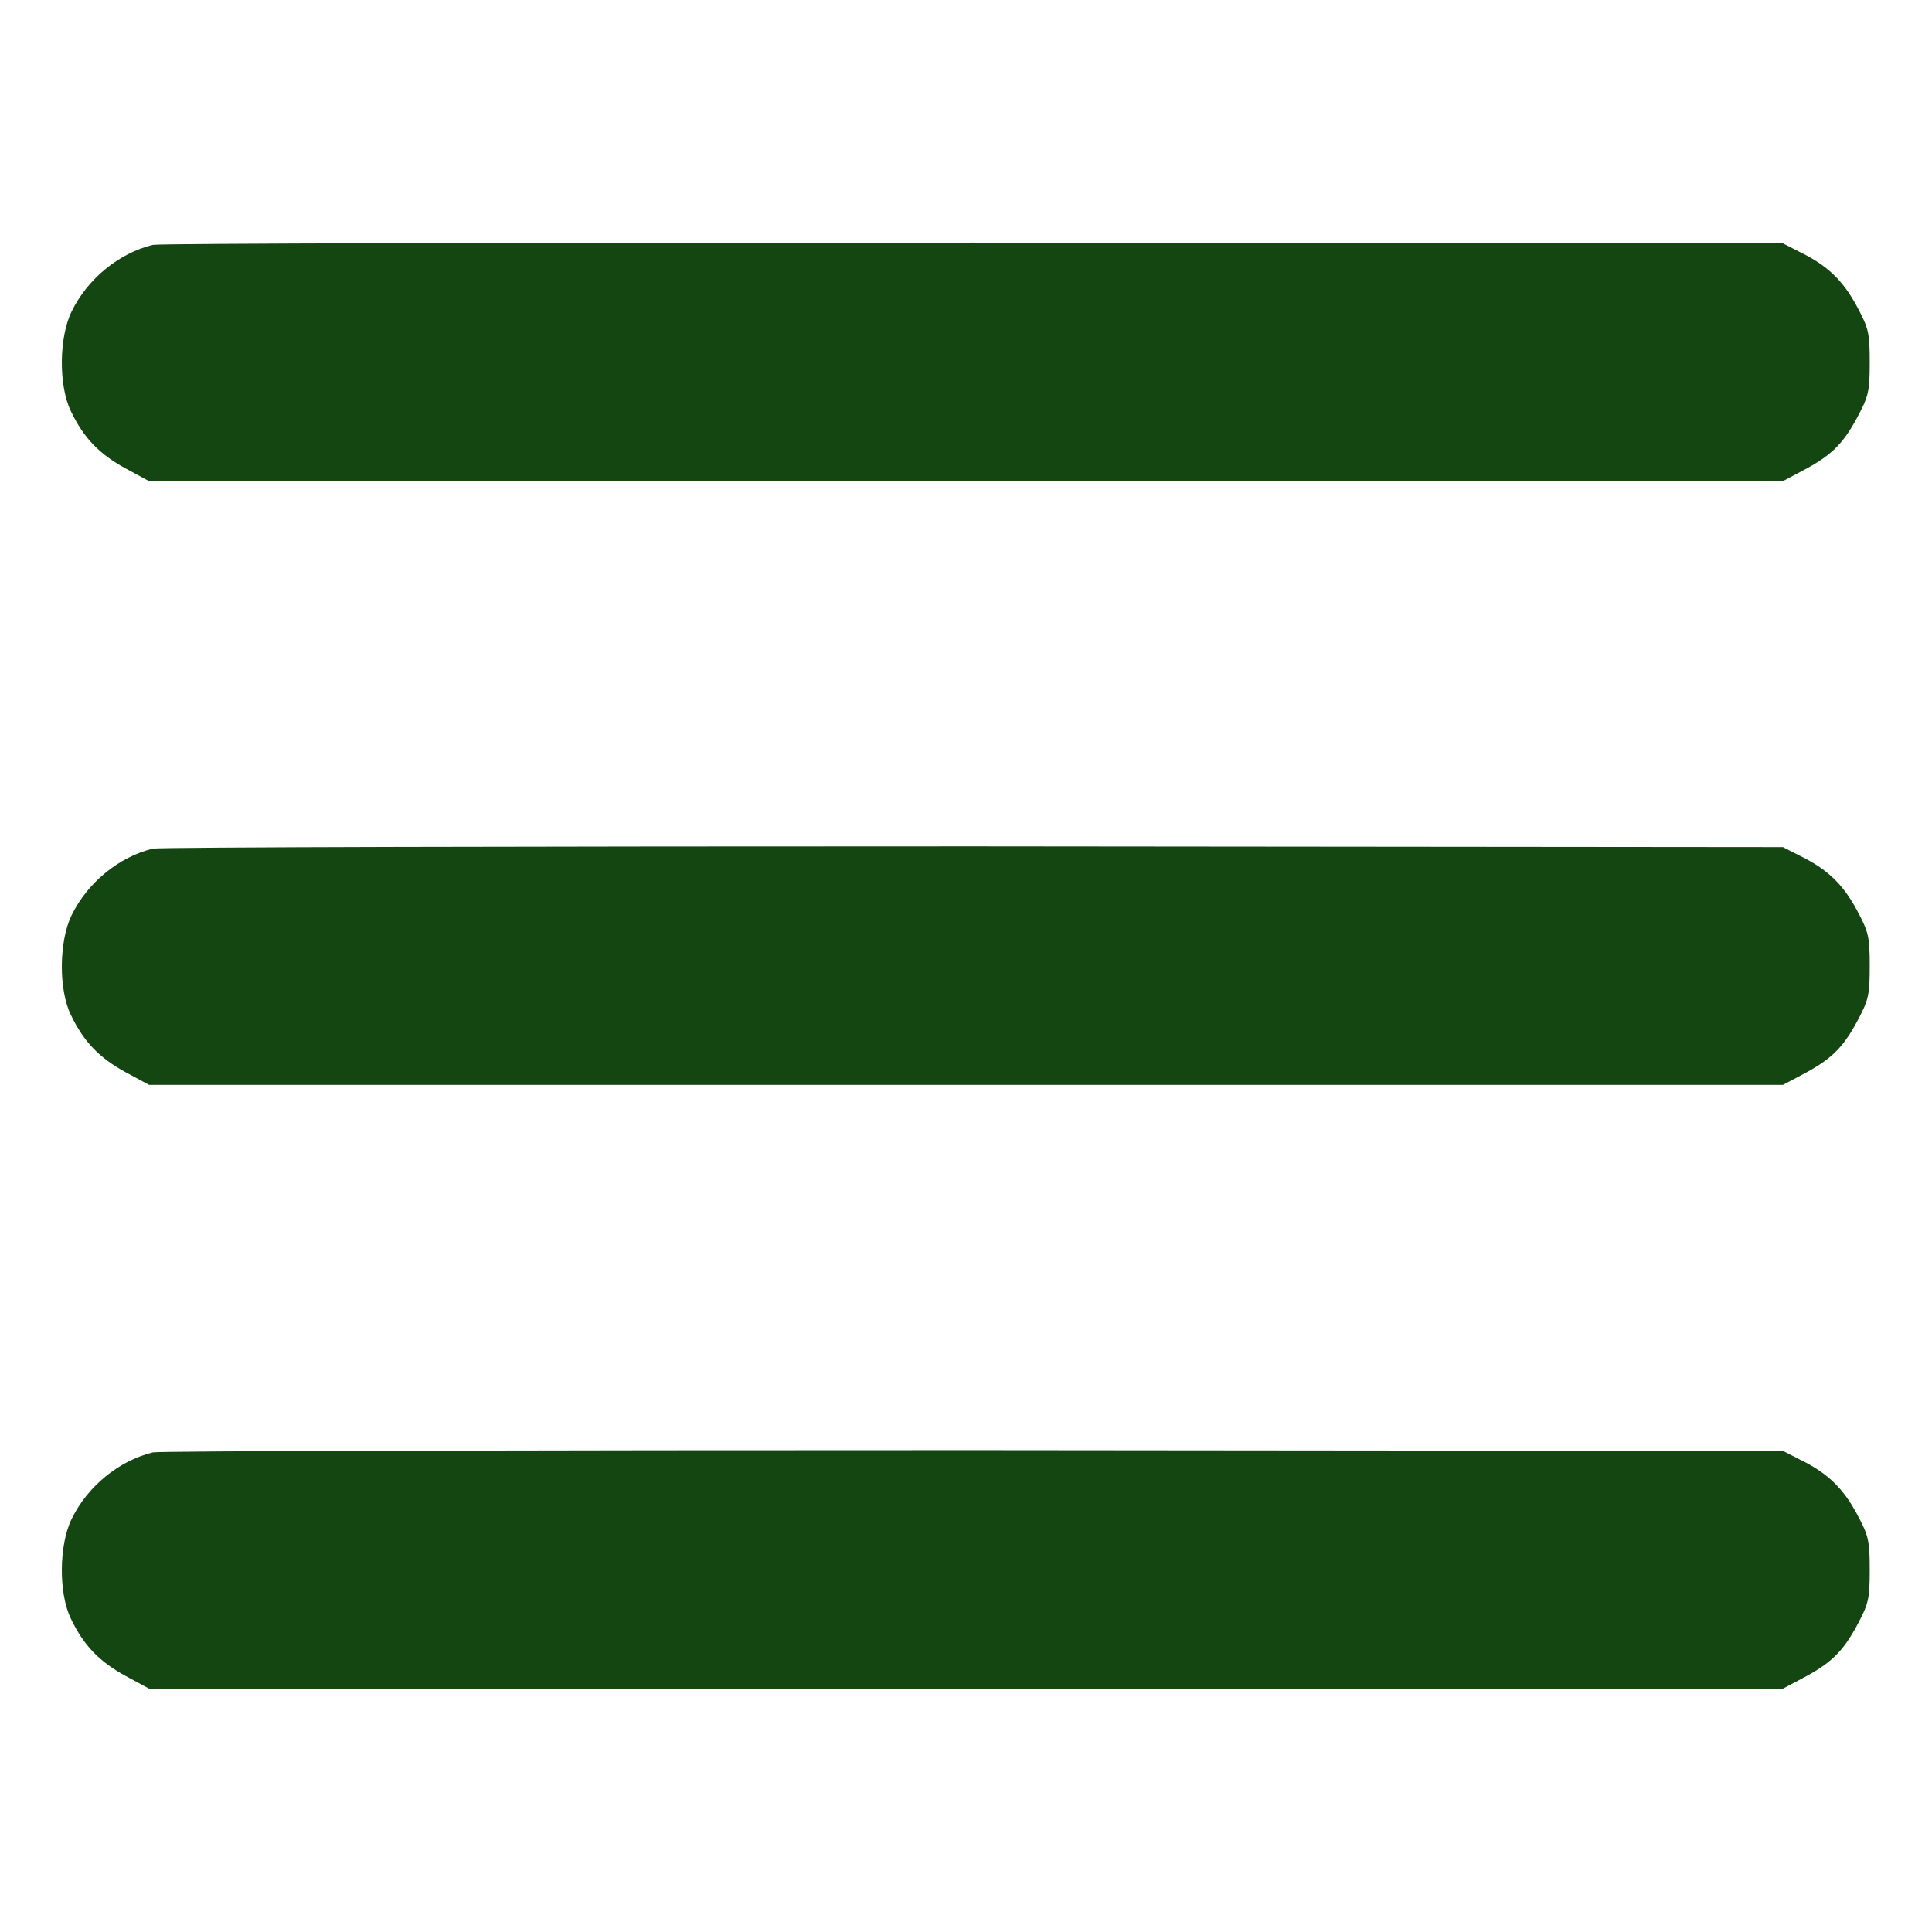
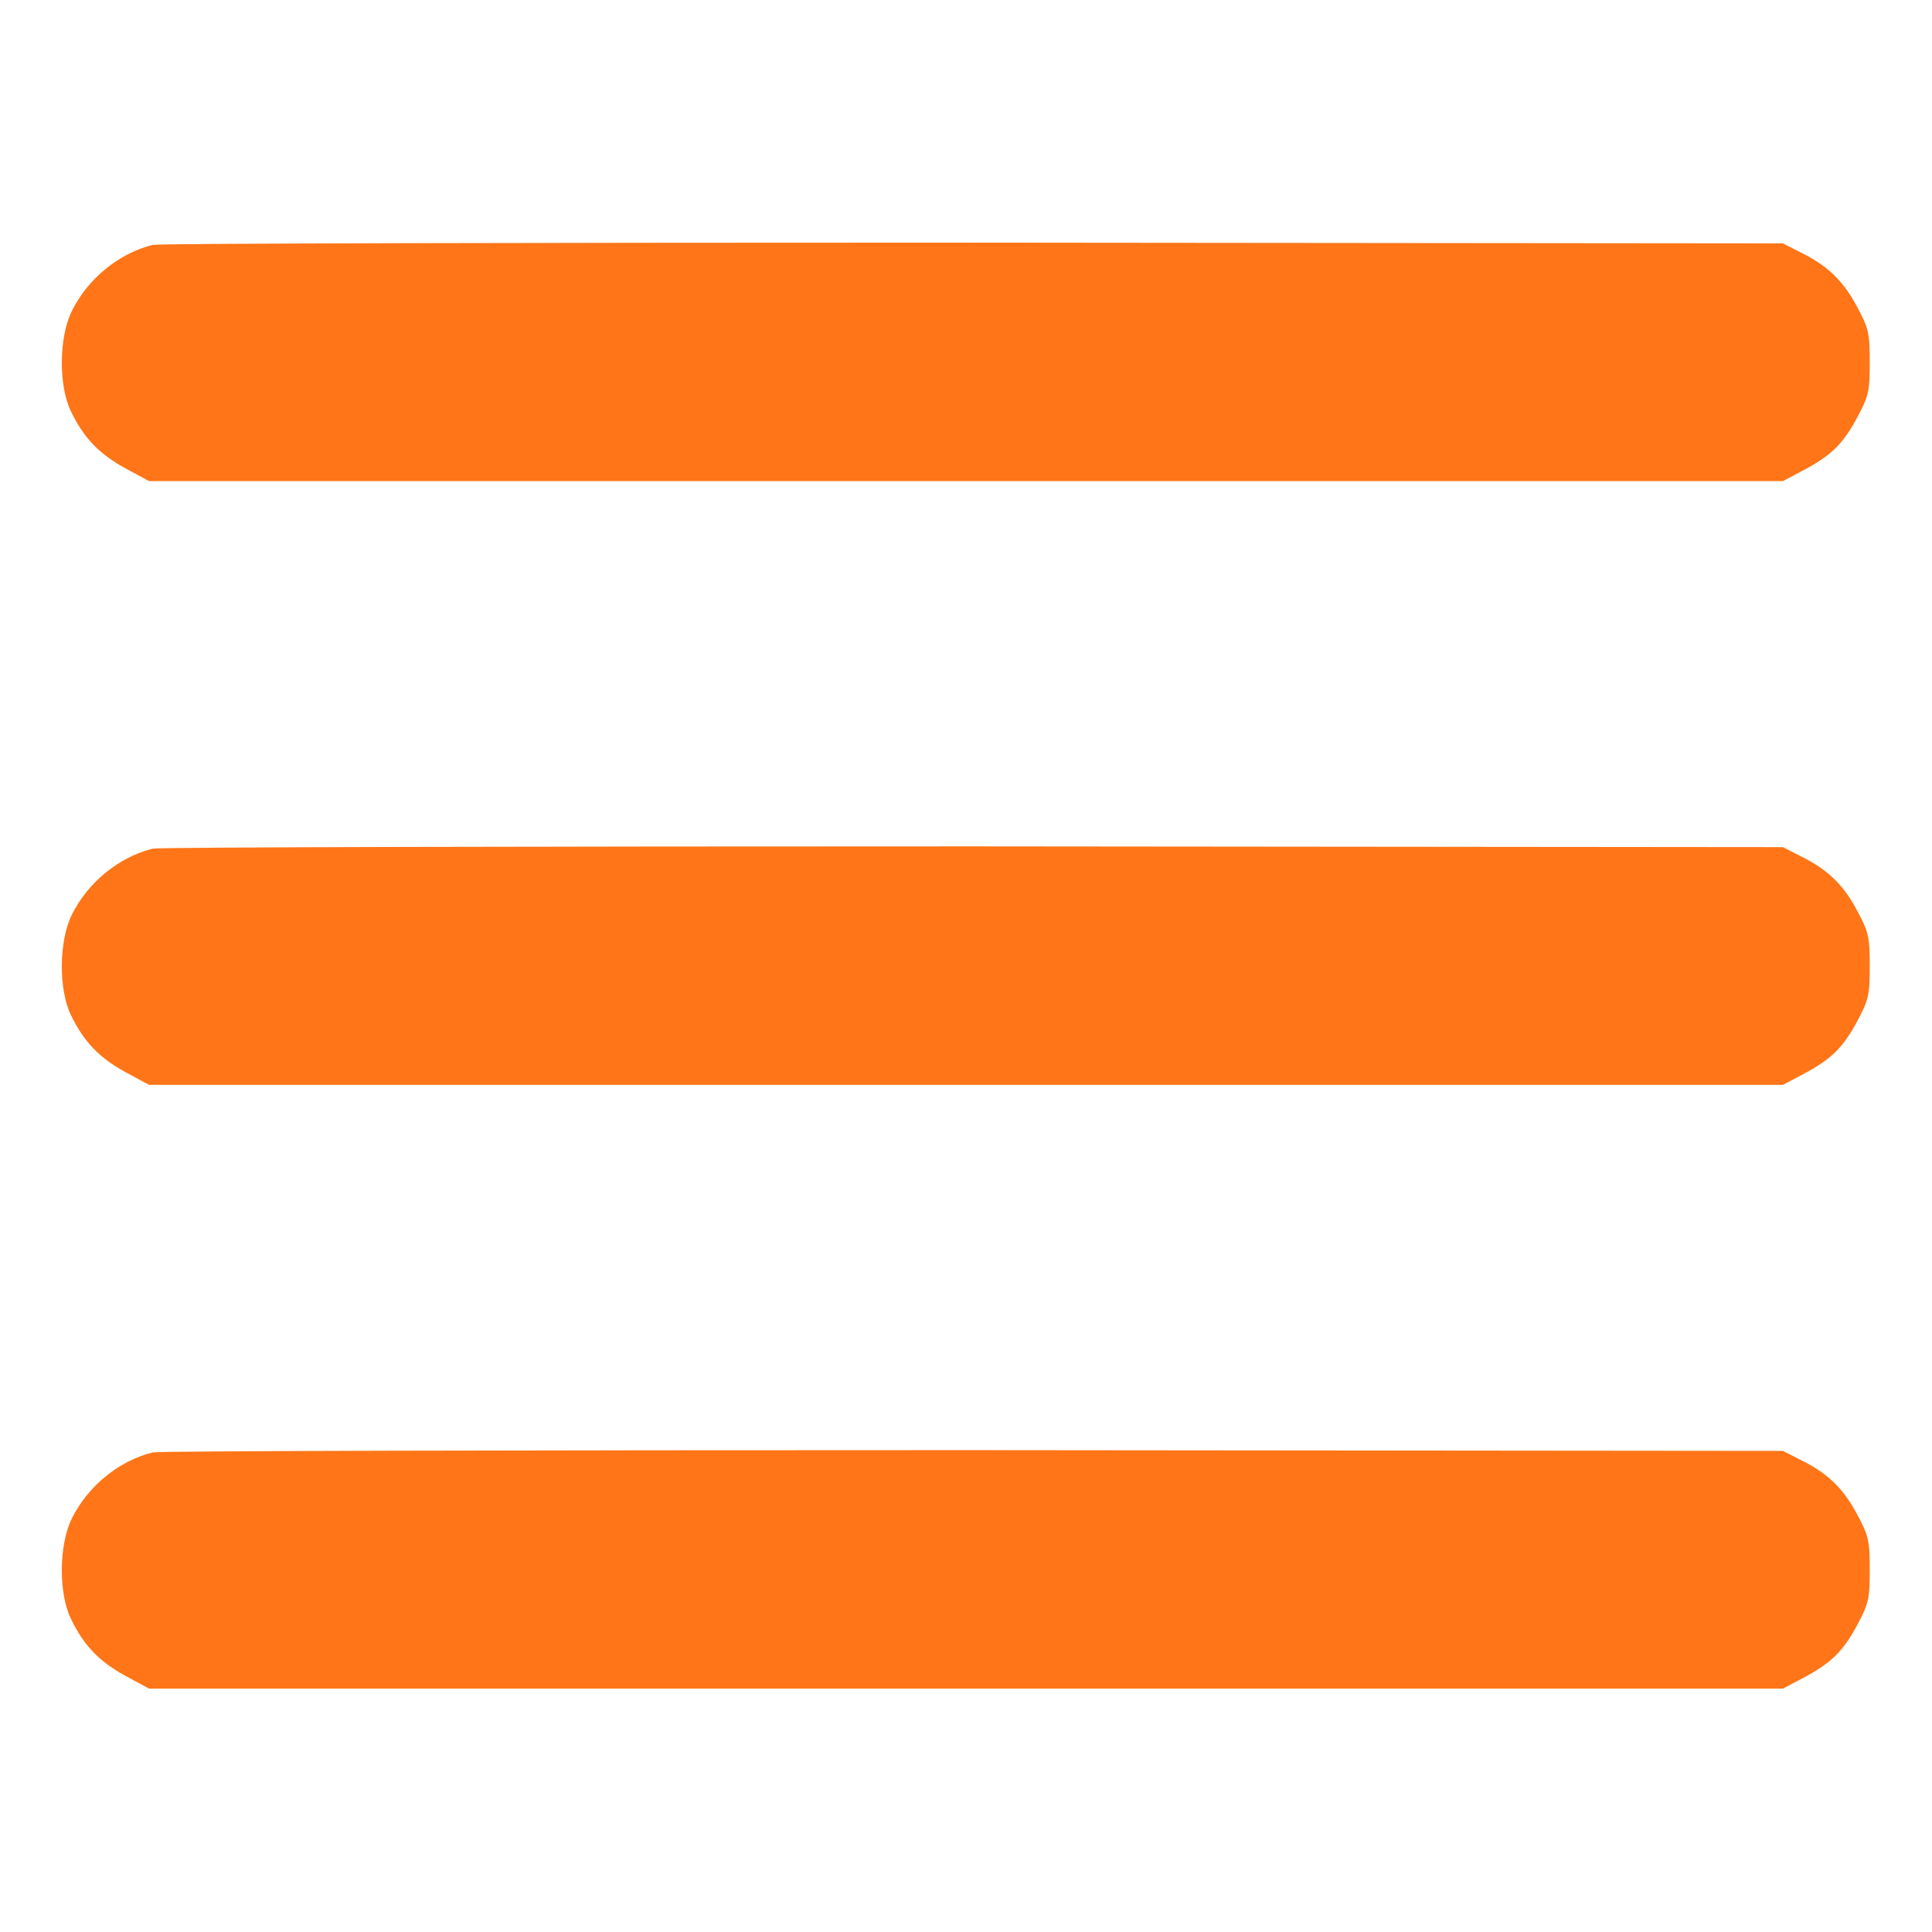
<svg xmlns="http://www.w3.org/2000/svg" version="1.0" width="512pt" height="512pt" viewBox="0 0 512 512" preserveAspectRatio="xMidYMid meet">
-   <g transform="translate(0,512) scale(0.1,-0.1)" fill="#134611" stroke="none">
+   <g transform="translate(0,512) scale(0.1,-0.1)" fill="#FF7517" stroke="none">
    <path d="M405 4471 c-90 -22 -173 -90 -215 -176 -34 -69 -35 -198 -2 -265 34 -71 75 -113 144 -151 l63 -34 2165 0 2165 0 51 27 c76 40 107 70 145 140 31 58 34 70 34 148 0 78 -3 90 -34 148 -37 69 -79 109 -151 144 l-45 23 -2145 2 c-1180 0 -2158 -2 -2175 -6z" />
    <path d="M405 2871 c-90 -22 -173 -90 -215 -176 -34 -69 -35 -198 -2 -265 34 -71 75 -113 144 -151 l63 -34 2165 0 2165 0 51 27 c76 40 107 70 145 140 31 58 34 70 34 148 0 78 -3 90 -34 148 -37 69 -79 109 -151 144 l-45 23 -2145 2 c-1180 0 -2158 -2 -2175 -6z" />
    <path d="M405 1271 c-90 -22 -173 -90 -215 -176 -34 -69 -35 -198 -2 -265 34 -71 75 -113 144 -151 l63 -34 2165 0 2165 0 51 27 c76 40 107 70 145 140 31 58 34 70 34 148 0 78 -3 90 -34 148 -37 69 -79 109 -151 144 l-45 23 -2145 2 c-1180 0 -2158 -2 -2175 -6z" />
  </g>
</svg>
